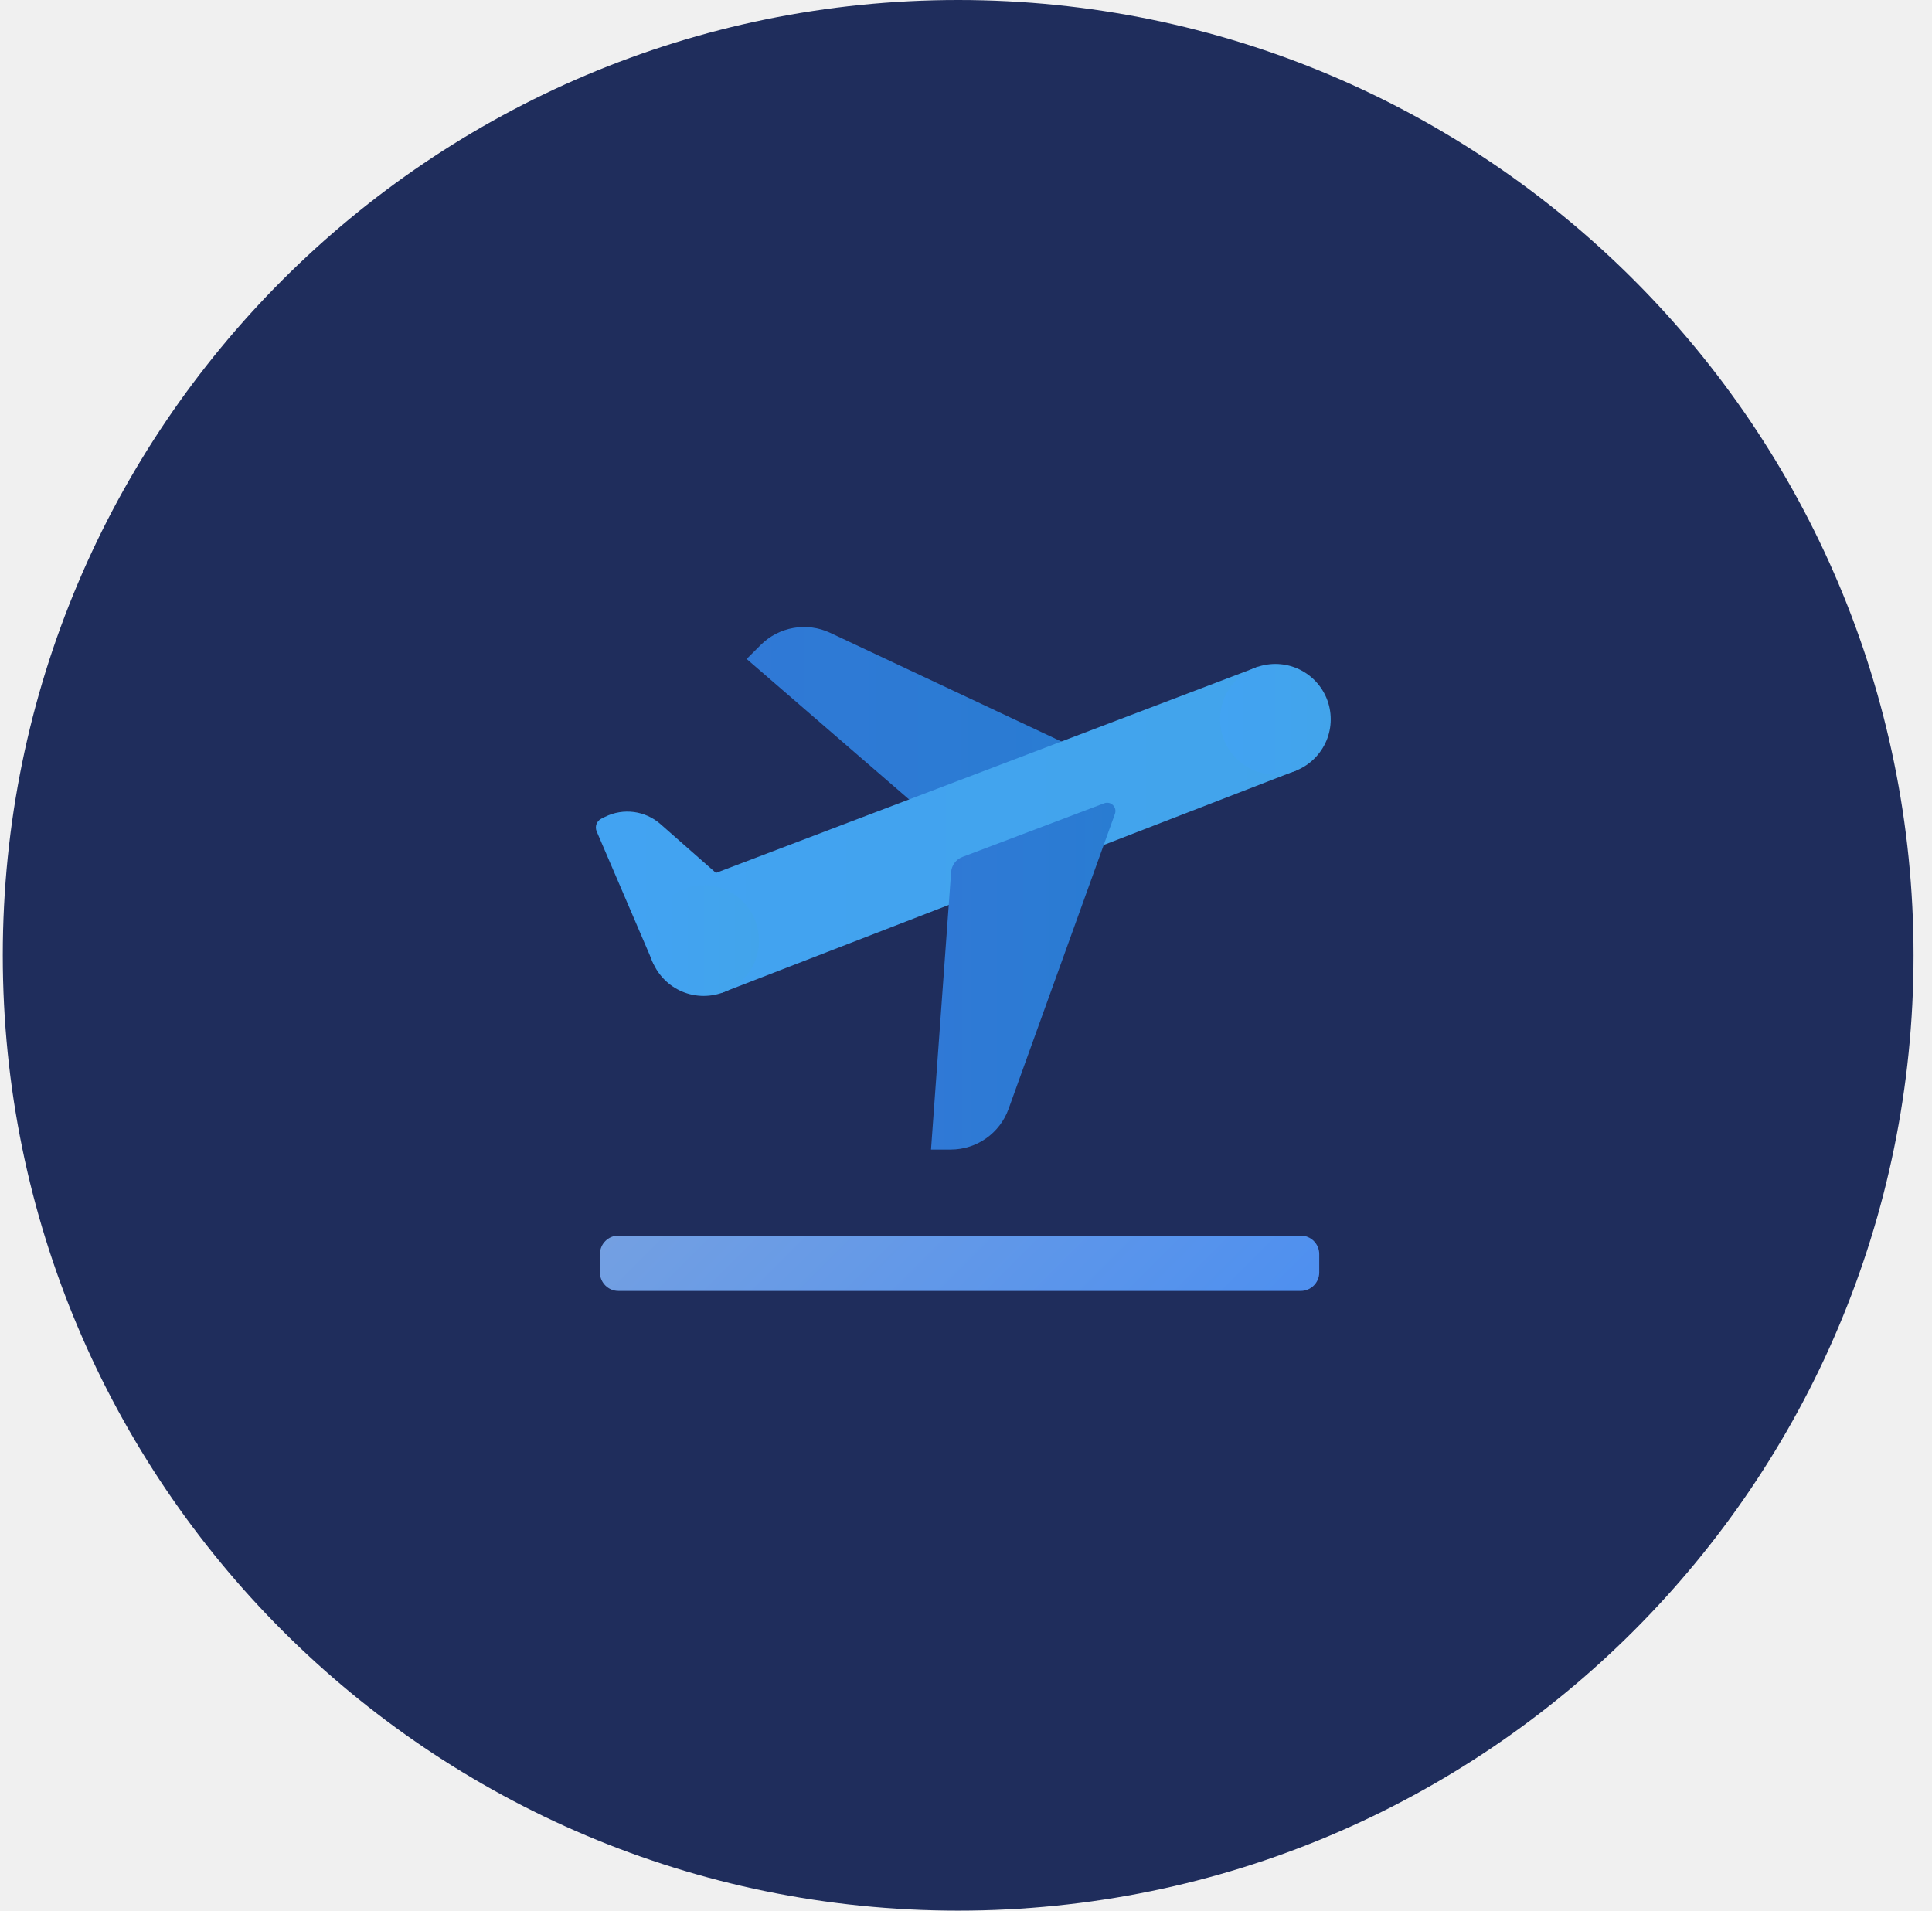
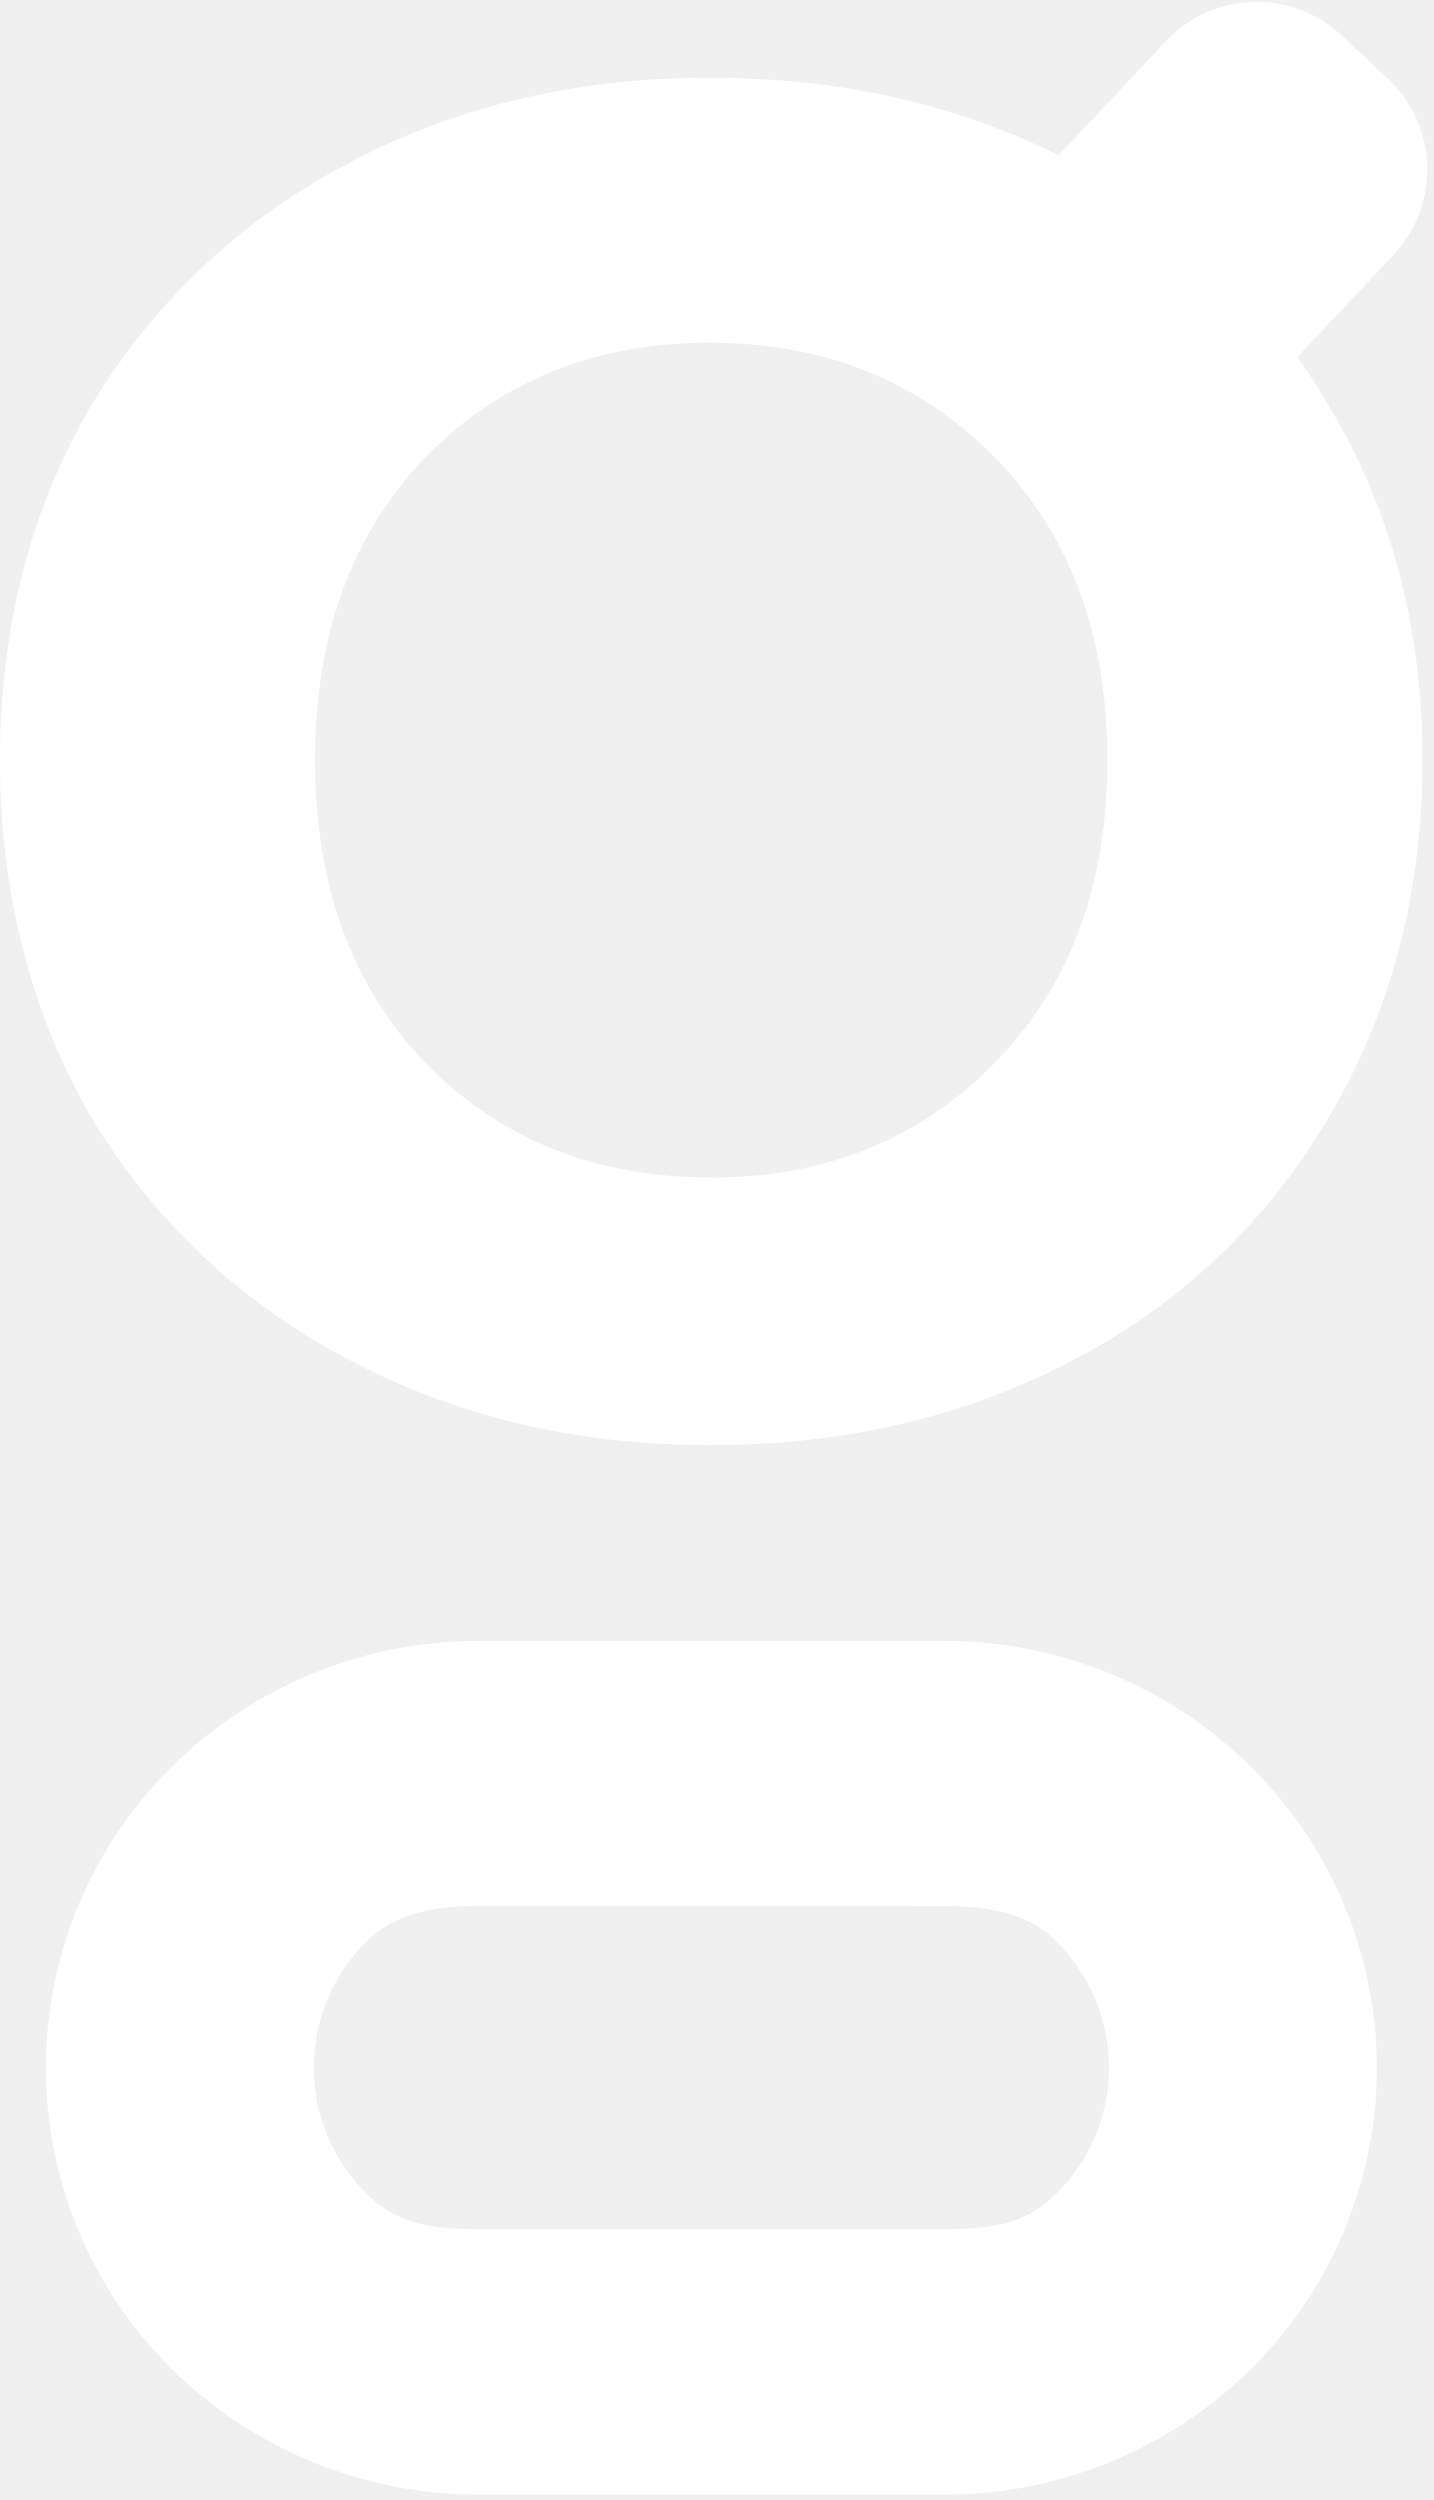
- <svg xmlns="http://www.w3.org/2000/svg" width="91" height="90" viewBox="0 0 91 90" fill="none">
-   <circle cx="45.131" cy="45" r="45" fill="#1F2D5C" />
-   <path d="M61.269 60.809H29.127C28.649 60.809 28.258 60.418 28.258 59.941V59.072C28.258 58.594 28.649 58.203 29.127 58.203H61.269C61.747 58.203 62.138 58.594 62.138 59.072V59.941C62.138 60.418 61.747 60.809 61.269 60.809Z" fill="url(#paint0_linear_2783_1138)" />
-   <path d="M51.341 35.562L39.106 29.81C38.001 29.291 36.689 29.52 35.826 30.384L35.168 31.041L43.387 38.148L51.341 35.562Z" fill="url(#paint1_linear_2783_1138)" />
-   <path d="M61.07 36.287L59.261 31.402L33.722 41.118L31.109 38.818C30.389 38.184 29.356 38.049 28.497 38.477L28.324 38.563C28.103 38.674 28.007 38.937 28.104 39.163L30.782 45.406L33.993 46.767L61.07 36.287Z" fill="url(#paint2_linear_2783_1138)" />
-   <path d="M60.073 36.488C61.512 36.488 62.679 35.321 62.679 33.882C62.679 32.442 61.512 31.275 60.073 31.275C58.634 31.275 57.467 32.442 57.467 33.882C57.467 35.321 58.634 36.488 60.073 36.488Z" fill="url(#paint3_linear_2783_1138)" />
-   <path d="M33.143 46.912C34.583 46.912 35.749 45.745 35.749 44.305C35.749 42.866 34.583 41.699 33.143 41.699C31.704 41.699 30.537 42.866 30.537 44.305C30.537 45.745 31.704 46.912 33.143 46.912Z" fill="url(#paint4_linear_2783_1138)" />
-   <path d="M45.332 40.366C45.03 40.48 44.823 40.759 44.799 41.08L43.852 54.15H44.781C46.002 54.15 47.092 53.384 47.505 52.236L52.515 38.338C52.629 38.023 52.321 37.72 52.008 37.839L45.332 40.366Z" fill="url(#paint5_linear_2783_1138)" />
-   <defs>
-     <linearGradient id="paint0_linear_2783_1138" x1="35.927" y1="50.234" x2="53.659" y2="67.968" gradientUnits="userSpaceOnUse">
-       <stop stop-color="#74A0E2" />
-       <stop offset="1" stop-color="#4F90EF" />
-     </linearGradient>
-     <linearGradient id="paint1_linear_2783_1138" x1="35.168" y1="33.841" x2="51.341" y2="33.841" gradientUnits="userSpaceOnUse">
-       <stop stop-color="#3079D6" />
-       <stop offset="1" stop-color="#297CD2" />
-     </linearGradient>
-     <linearGradient id="paint2_linear_2783_1138" x1="28.066" y1="39.085" x2="61.07" y2="39.085" gradientUnits="userSpaceOnUse">
-       <stop stop-color="#42A3F2" />
-       <stop offset="1" stop-color="#42A4EB" />
-     </linearGradient>
-     <linearGradient id="paint3_linear_2783_1138" x1="57.467" y1="33.882" x2="62.679" y2="33.882" gradientUnits="userSpaceOnUse">
-       <stop stop-color="#42A3F2" />
-       <stop offset="1" stop-color="#42A4EB" />
-     </linearGradient>
-     <linearGradient id="paint4_linear_2783_1138" x1="30.537" y1="44.305" x2="35.749" y2="44.305" gradientUnits="userSpaceOnUse">
-       <stop stop-color="#42A3F2" />
-       <stop offset="1" stop-color="#42A4EB" />
-     </linearGradient>
-     <linearGradient id="paint5_linear_2783_1138" x1="43.852" y1="45.981" x2="52.54" y2="45.981" gradientUnits="userSpaceOnUse">
-       <stop stop-color="#3079D6" />
-       <stop offset="1" stop-color="#297CD2" />
-     </linearGradient>
-   </defs>
+ <svg xmlns="http://www.w3.org/2000/svg" width="168" height="293" viewBox="0 0 168 293" fill="none">
+   <path d="M110.739 222.38C116.639 222.38 121.199 223.57 124.459 226.79C126.522 228.816 128.16 231.233 129.279 233.9C130.397 236.566 130.973 239.429 130.973 242.32C130.973 245.211 130.397 248.074 129.279 250.74C128.16 253.407 126.522 255.824 124.459 257.85C120.749 261.51 116.639 262.26 110.739 262.26H55.999C50.099 262.26 45.999 261.51 42.279 257.85C40.217 255.824 38.578 253.407 37.46 250.74C36.342 248.074 35.766 245.211 35.766 242.32C35.766 239.429 36.342 236.566 37.46 233.9C38.578 231.233 40.217 228.816 42.279 226.79C45.539 223.57 50.099 222.38 55.999 222.38H110.739ZM110.739 193.33H55.999C42.873 193.322 30.269 198.476 20.909 207.68C16.307 212.201 12.651 217.593 10.156 223.543C7.66 229.492 6.375 235.879 6.375 242.33C6.375 248.781 7.66 255.168 10.156 261.117C12.651 267.067 16.307 272.459 20.909 276.98C30.267 286.186 42.873 291.337 55.999 291.32H110.759C123.873 291.335 136.466 286.191 145.819 277C150.419 272.461 154.076 267.058 156.579 261.1C159.072 255.163 160.355 248.789 160.355 242.35C160.355 235.911 159.072 229.537 156.579 223.6C154.076 217.642 150.419 212.239 145.819 207.7C136.464 198.49 123.858 193.335 110.729 193.35L110.739 193.33Z" fill="#ffffff" />
+   <path d="M20.189 207C29.733 197.592 42.597 192.318 55.999 192.32H110.759C124.147 192.329 136.995 197.601 146.529 207C151.23 211.628 154.968 217.141 157.529 223.22C161.35 232.364 162.344 242.442 160.383 252.156C158.423 261.87 153.597 270.774 146.529 277.72C136.987 287.114 124.13 292.374 110.739 292.36H55.999C42.61 292.367 29.755 287.109 20.209 277.72C15.513 273.106 11.783 267.603 9.237 261.532C6.69 255.461 5.379 248.943 5.379 242.36C5.379 235.776 6.69 229.259 9.237 223.188C11.783 217.117 15.513 211.614 20.209 207H20.189ZM55.999 194.32C43.128 194.304 30.77 199.359 21.599 208.39C17.092 212.818 13.512 218.099 11.068 223.925C8.624 229.752 7.366 236.007 7.366 242.325C7.366 248.643 8.624 254.898 11.068 260.725C13.512 266.551 17.092 271.832 21.599 276.26C30.771 285.287 43.13 290.338 55.999 290.32H110.759C123.625 290.336 135.979 285.285 145.149 276.26C149.654 271.816 153.237 266.524 155.689 260.69C158.131 254.875 159.388 248.632 159.388 242.325C159.388 236.018 158.131 229.775 155.689 223.96C153.237 218.126 149.654 212.834 145.149 208.39C135.976 199.371 123.624 194.32 110.759 194.33L55.999 194.32ZM55.999 223.37C50.219 223.37 45.999 224.54 42.999 227.5C41.03 229.433 39.466 231.74 38.399 234.284C37.331 236.829 36.781 239.56 36.781 242.32C36.781 245.079 37.331 247.811 38.399 250.356C39.466 252.9 41.03 255.207 42.999 257.14C46.429 260.52 50.199 261.26 55.999 261.26H110.759C116.569 261.26 120.349 260.52 123.759 257.14C125.728 255.207 127.292 252.9 128.36 250.356C129.427 247.811 129.977 245.079 129.977 242.32C129.977 239.56 129.427 236.829 128.36 234.284C127.292 231.74 125.728 229.433 123.759 227.5C120.759 224.5 116.529 223.38 110.759 223.38L55.999 223.37ZM41.579 226.07C45.109 222.58 49.979 221.37 55.999 221.37H110.759C116.759 221.37 121.649 222.58 125.179 226.07C127.337 228.189 129.051 230.718 130.221 233.507C131.391 236.296 131.994 239.29 131.994 242.315C131.994 245.34 131.391 248.334 130.221 251.123C129.051 253.912 127.337 256.44 125.179 258.56C121.179 262.5 116.749 263.26 110.759 263.26H55.999C49.999 263.26 45.569 262.5 41.579 258.56C39.421 256.44 37.707 253.912 36.537 251.123C35.367 248.334 34.764 245.34 34.764 242.315C34.764 239.29 35.367 236.296 36.537 233.507C37.707 230.718 39.421 228.189 41.579 226.07V226.07Z" fill="#ffffff" />
+   <path d="M157.081 4L162.791 9.35C164.174 10.677 165.281 12.263 166.05 14.018C166.819 15.773 167.235 17.662 167.274 19.578C167.313 21.494 166.975 23.398 166.277 25.183C165.58 26.968 164.538 28.598 163.211 29.98L139.911 54.78C138.624 56.199 137.069 57.35 135.337 58.169C133.604 58.987 131.727 59.456 129.813 59.549C127.9 59.642 125.986 59.356 124.183 58.71C122.379 58.063 120.72 57.068 119.301 55.78L113.591 50.43C112.209 49.103 111.102 47.517 110.333 45.762C109.563 44.007 109.147 42.118 109.108 40.202C109.069 38.286 109.408 36.382 110.105 34.597C110.802 32.812 111.844 31.182 113.171 29.8L136.471 5C137.759 3.581 139.313 2.429 141.046 1.611C142.779 0.793 144.655 0.324 146.569 0.231C148.483 0.138 150.396 0.423 152.2 1.07C154.004 1.717 155.662 2.712 157.081 4V4Z" fill="#ffffff" />
+   <path d="M83.21 169.37C67.39 169.37 53.13 165.95 40.43 159.11C28.046 152.569 17.706 142.739 10.55 130.7C3.517 118.393 0 104.523 0 89.09C0 73.656 3.517 59.886 10.55 47.78C17.705 35.737 28.044 25.903 40.43 19.36C53.097 12.52 67.357 9.103 83.21 9.11C99.21 9.11 113.567 12.527 126.28 19.36C138.623 25.858 148.88 35.709 155.87 47.78C163.097 59.893 166.71 73.663 166.71 89.09C166.71 104.517 163.1 118.387 155.88 130.7C148.89 142.771 138.633 152.623 126.29 159.12C113.59 165.953 99.23 169.37 83.21 169.37ZM83.21 138.02C96.69 138.02 107.823 133.527 116.61 124.54C125.397 115.553 129.79 103.737 129.79 89.09C129.79 74.423 125.397 62.606 116.61 53.64C107.823 44.673 96.69 40.18 83.21 40.16C69.73 40.16 58.597 44.653 49.81 53.64C41.217 62.627 36.92 74.443 36.92 89.09C36.92 103.737 41.217 115.553 49.81 124.54C58.603 133.513 69.737 138 83.21 138V138.02Z" fill="#ffffff" />
</svg>
